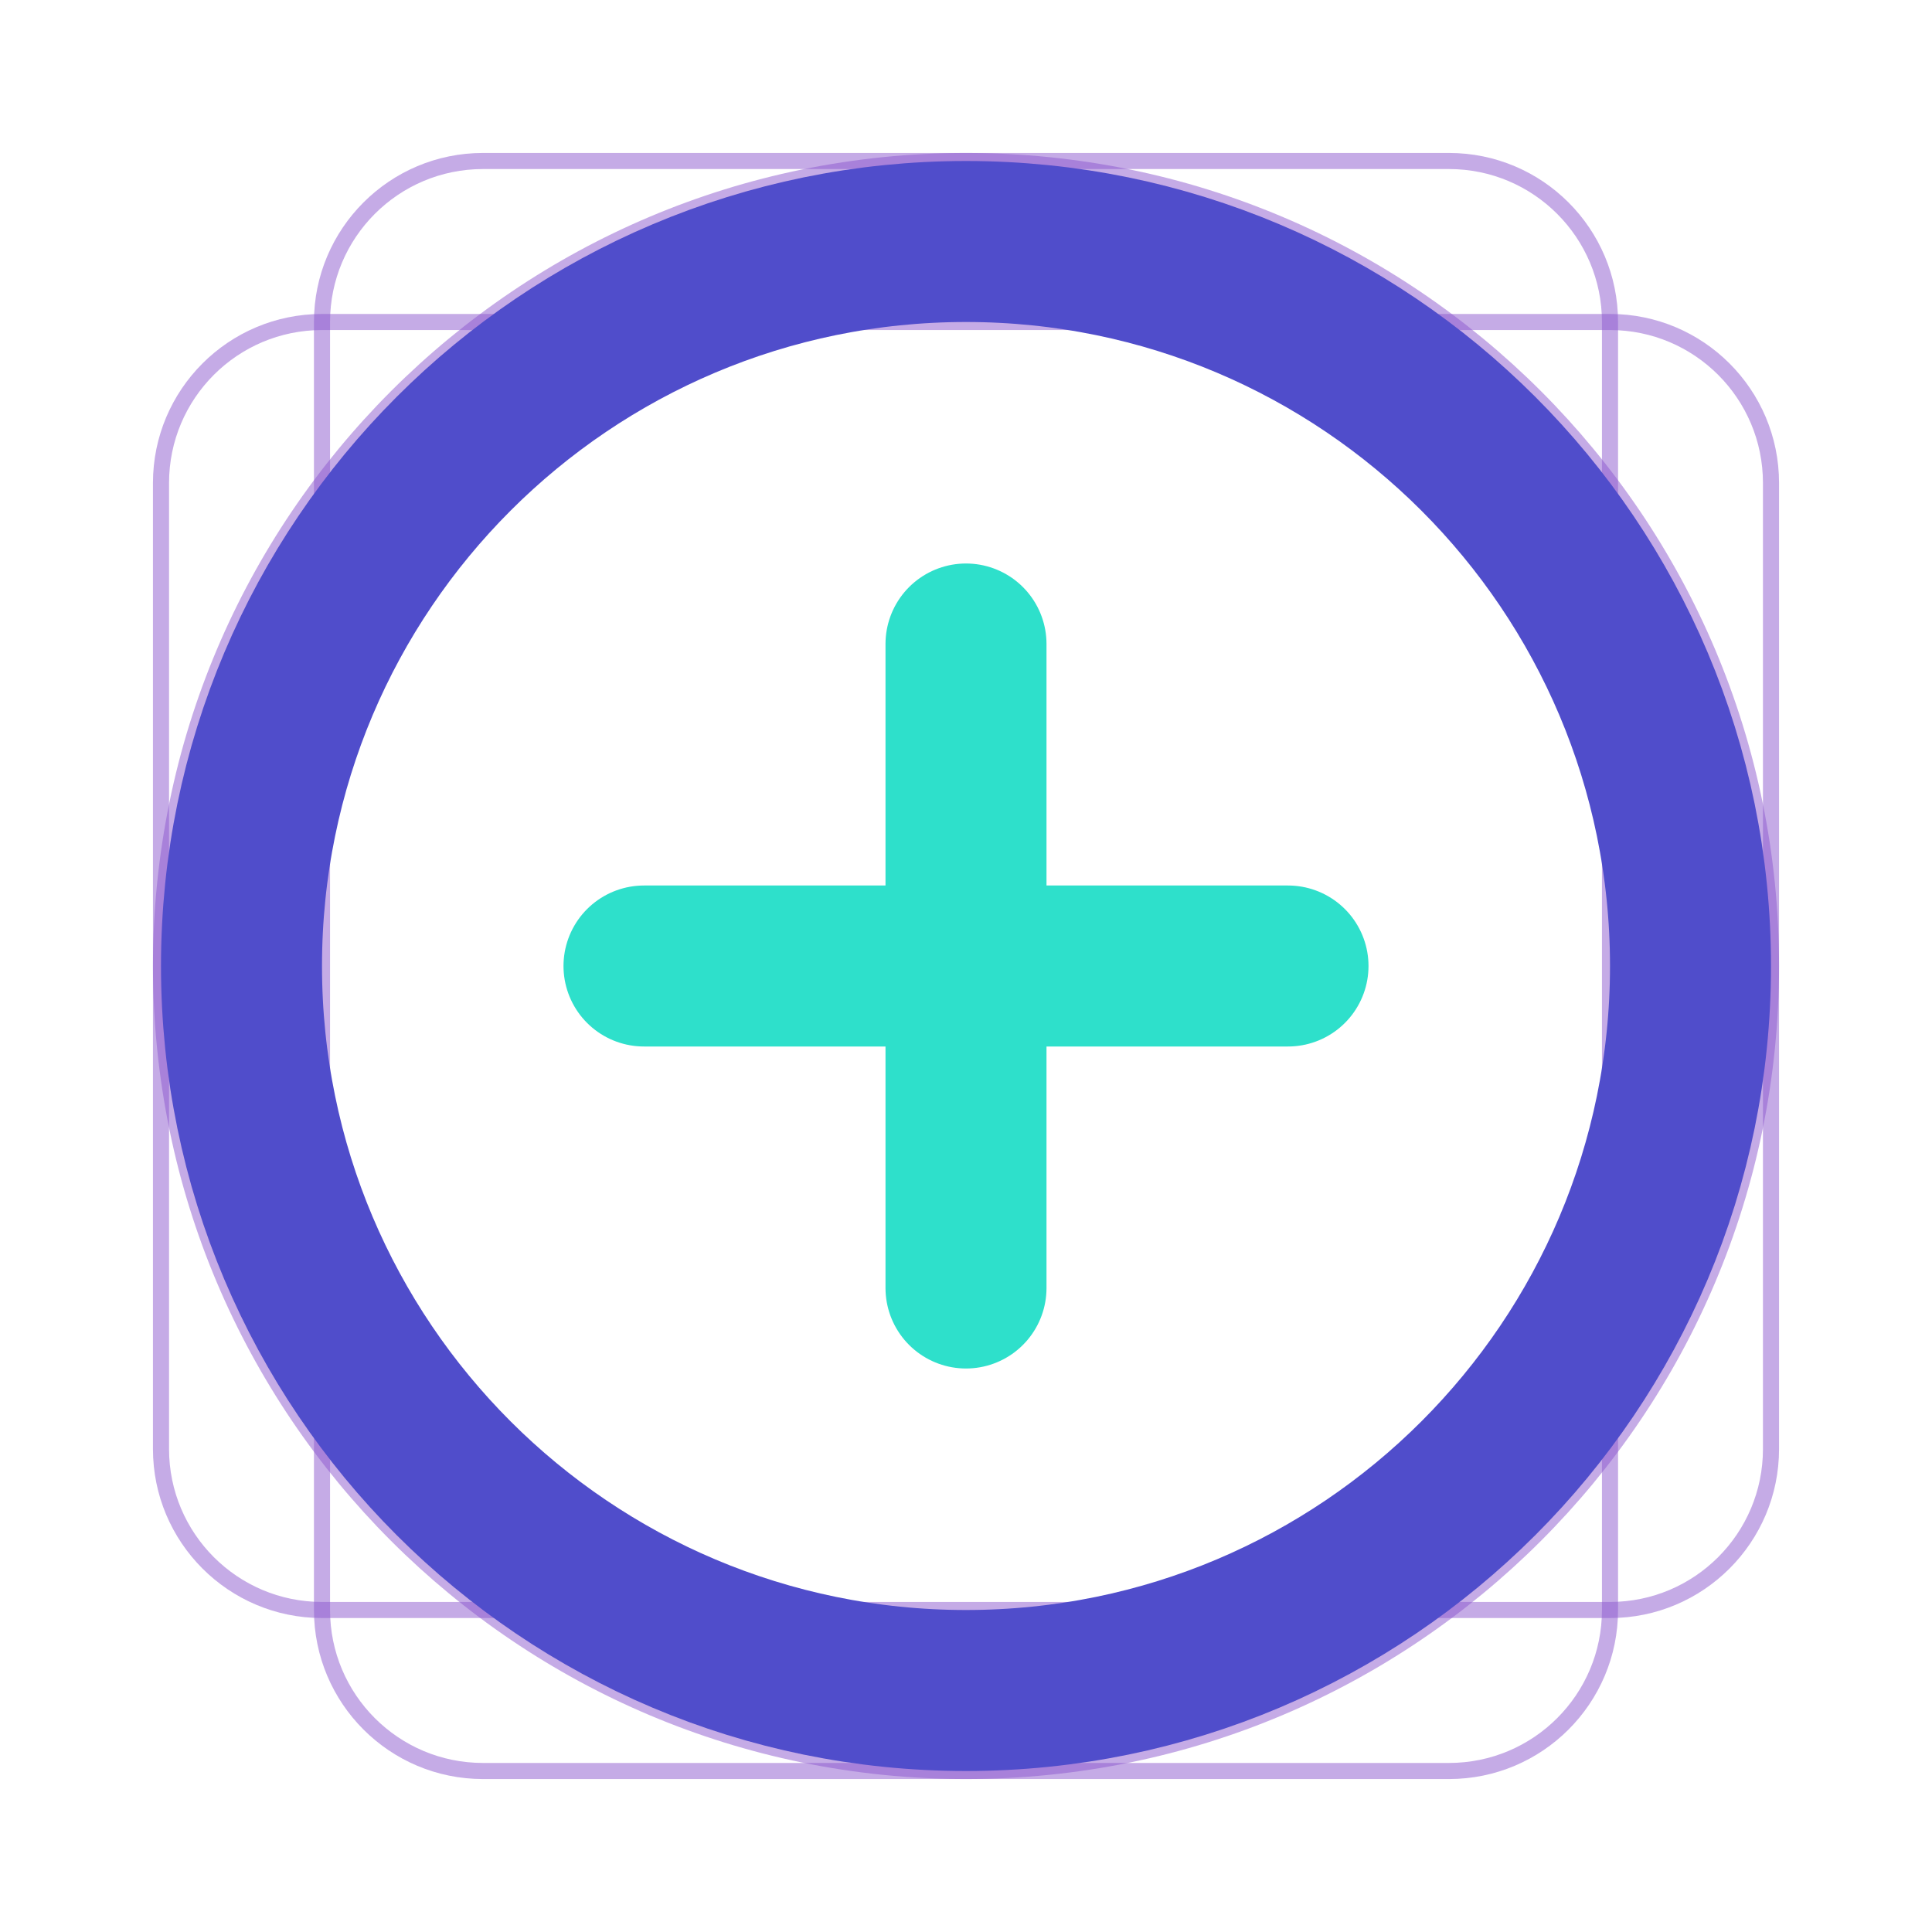
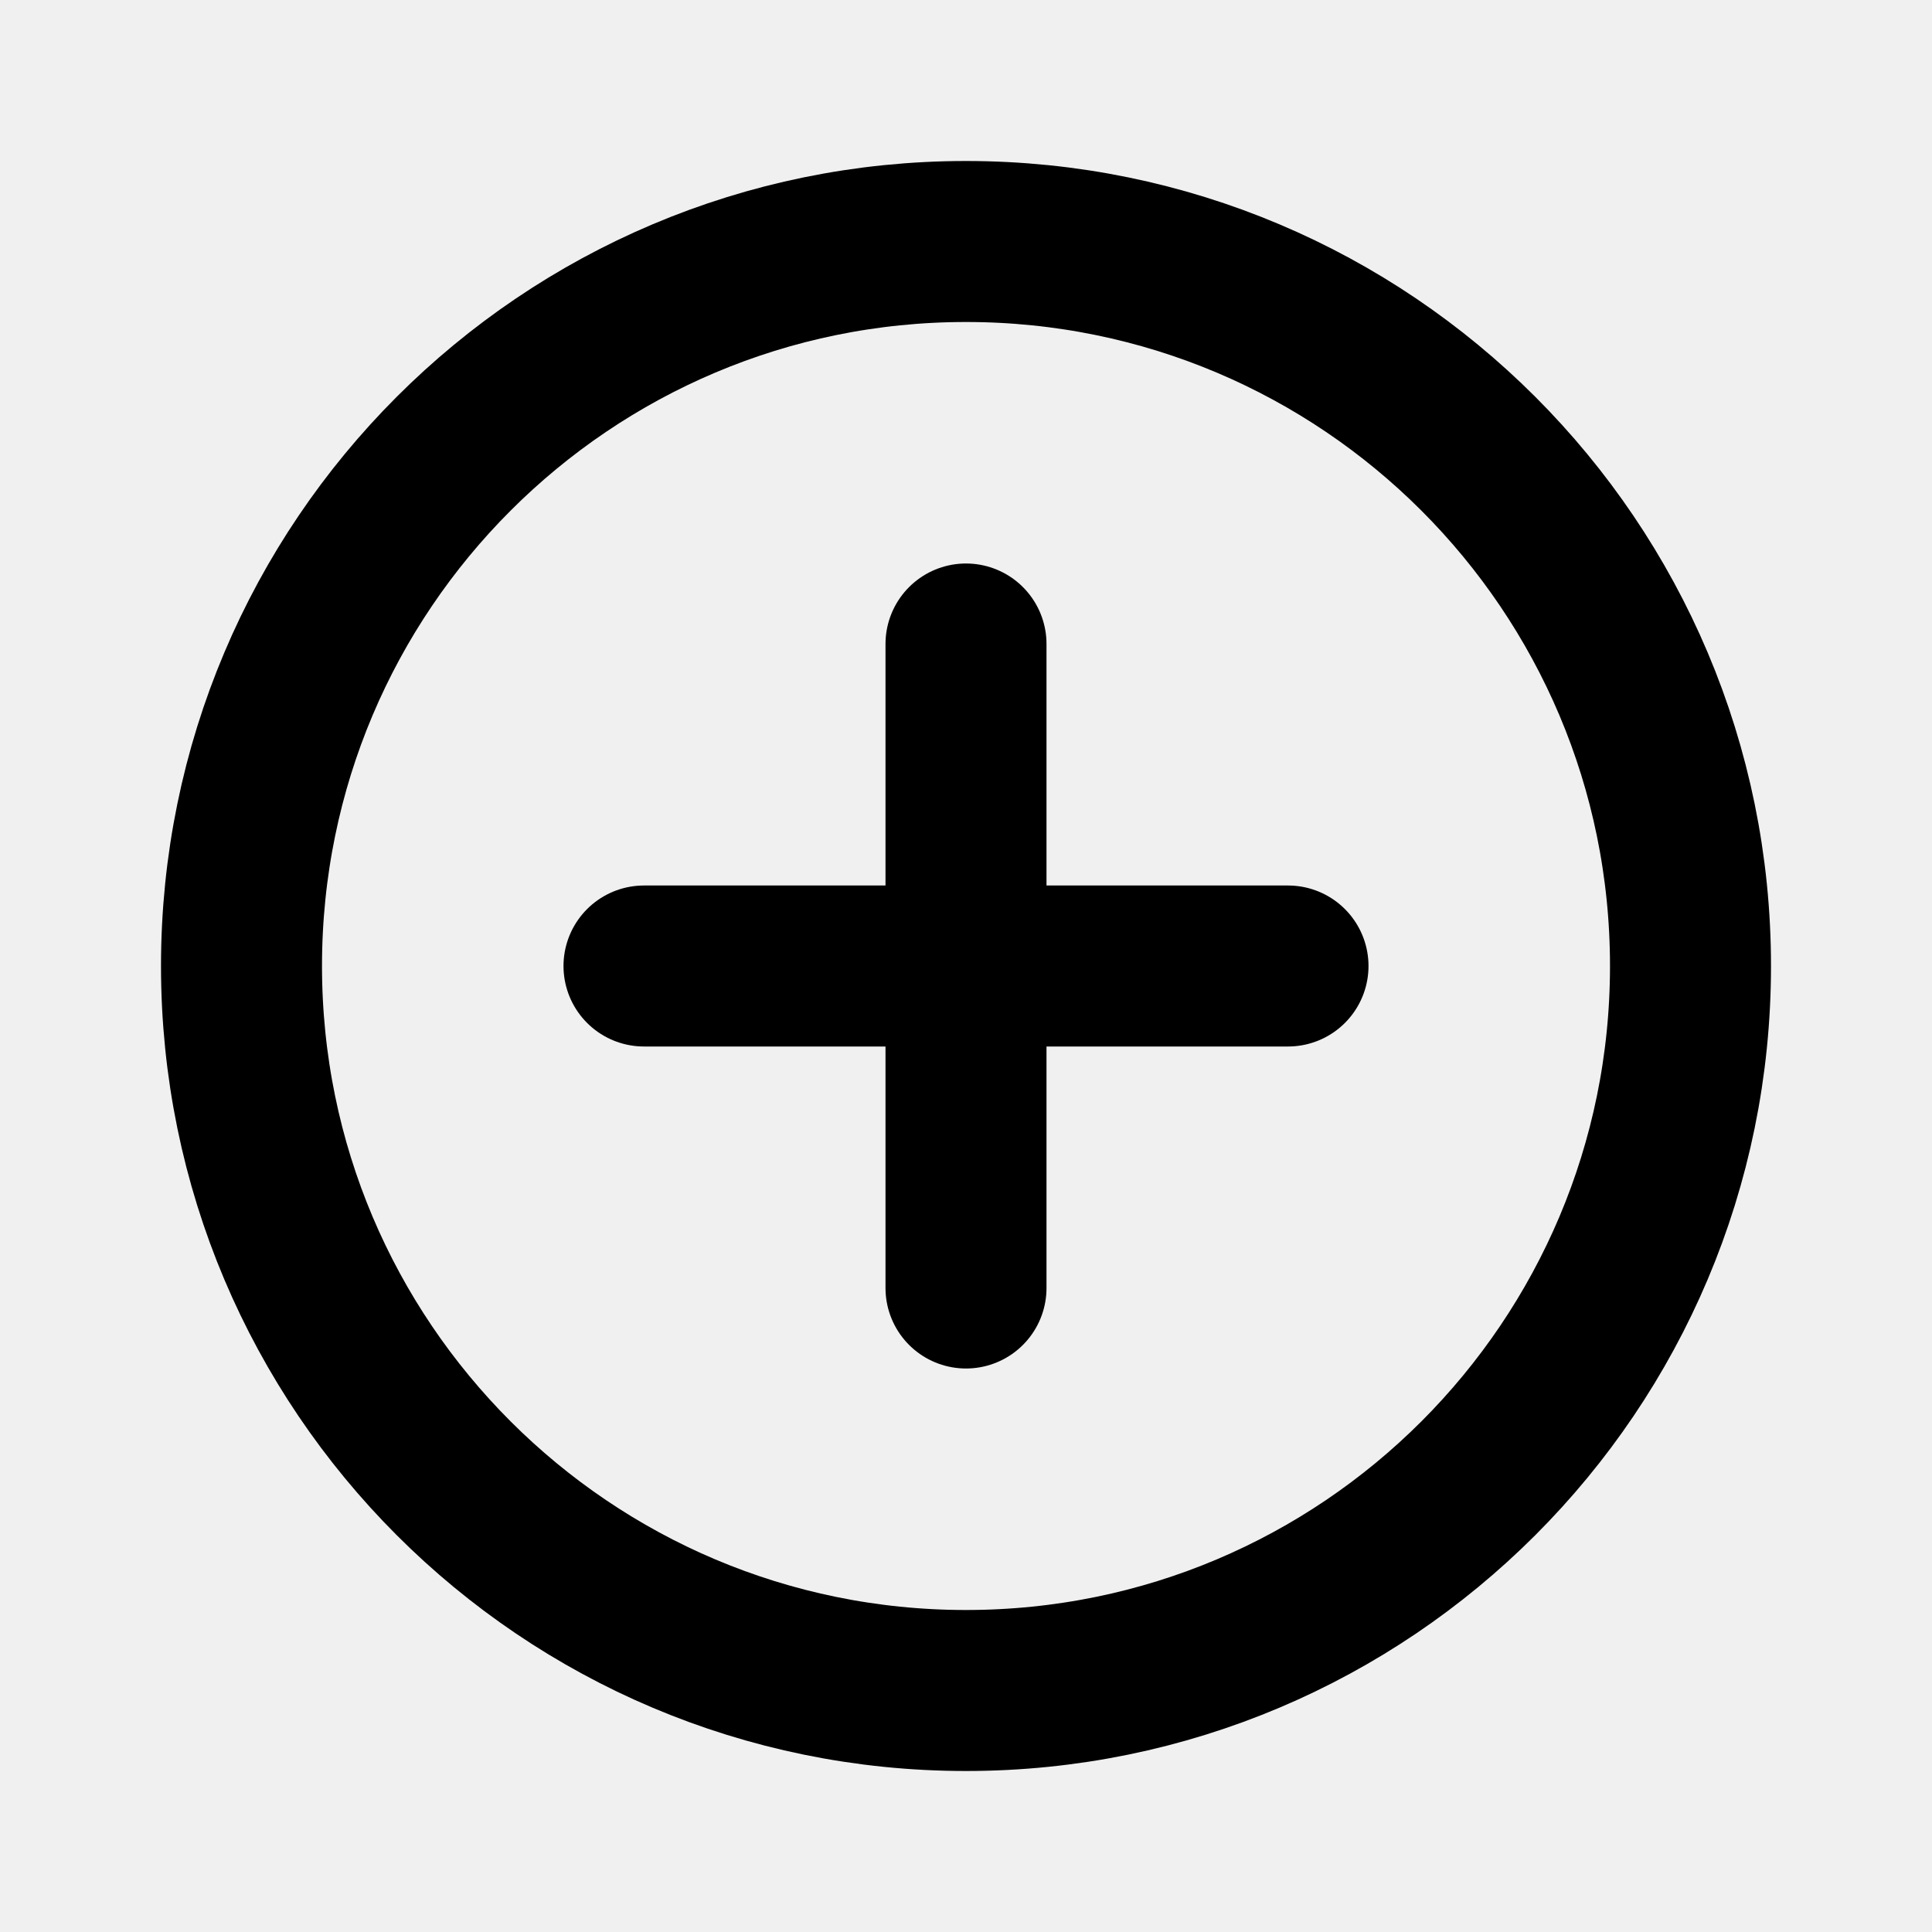
<svg xmlns="http://www.w3.org/2000/svg" width="24" height="24" viewBox="0 0 24 24" fill="none">
-   <g clip-path="url(#clip0_76_5843)">
-     <g filter="url(#filter0_d_76_5843)">
-       <rect width="24" height="24" fill="white" />
-       <circle opacity="0.5" cx="12" cy="12" r="10" stroke="#8C58CD" stroke-width="0.2" />
-       <rect opacity="0.5" x="4" y="2" width="16" height="20" rx="2" stroke="#8C58CD" stroke-width="0.2" />
-       <rect opacity="0.5" x="22" y="4" width="16" height="20" rx="2" transform="rotate(90 22 4)" stroke="#8C58CD" stroke-width="0.2" />
-     </g>
-     <path d="M12 8V16" stroke="#2EE0CB" stroke-width="2" stroke-miterlimit="10" stroke-linecap="round" stroke-linejoin="round" />
-     <path d="M16 12H8" stroke="#2EE0CB" stroke-width="2" stroke-miterlimit="10" stroke-linecap="round" stroke-linejoin="round" />
-     <path d="M12 21C16.971 21 21 16.971 21 12C21 7.029 16.971 3 12 3C7.029 3 3 7.029 3 12C3 16.971 7.029 21 12 21Z" stroke="#504DCB" stroke-width="2" stroke-miterlimit="10" stroke-linecap="round" stroke-linejoin="round" />
-   </g>
-   <defs>
-     <filter id="filter0_d_76_5843" x="-4" y="0" width="32" height="32" filterUnits="userSpaceOnUse" color-interpolation-filters="sRGB">
-       <feFlood flood-opacity="0" result="BackgroundImageFix" />
-       <feColorMatrix in="SourceAlpha" type="matrix" values="0 0 0 0 0 0 0 0 0 0 0 0 0 0 0 0 0 0 127 0" result="hardAlpha" />
-       <feOffset dy="4" />
-       <feGaussianBlur stdDeviation="2" />
-       <feComposite in2="hardAlpha" operator="out" />
-       <feColorMatrix type="matrix" values="0 0 0 0 0 0 0 0 0 0 0 0 0 0 0 0 0 0 0.25 0" />
-       <feBlend mode="normal" in2="BackgroundImageFix" result="effect1_dropShadow_76_5843" />
-       <feBlend mode="normal" in="SourceGraphic" in2="effect1_dropShadow_76_5843" result="shape" />
-     </filter>
-     <clipPath id="clip0_76_5843">
-       <rect width="24" height="24" fill="white" />
-     </clipPath>
-   </defs>
+   <path d="M12 8V16" stroke="black" stroke-width="2" stroke-miterlimit="10" stroke-linecap="round" stroke-linejoin="round" />
+   <path d="M16 12H8" stroke="black" stroke-width="2" stroke-miterlimit="10" stroke-linecap="round" stroke-linejoin="round" />
+   <path d="M12 21C16.971 21 21 16.971 21 12C21 7.029 16.971 3 12 3C7.029 3 3 7.029 3 12C3 16.971 7.029 21 12 21Z" stroke="black" stroke-width="2" stroke-miterlimit="10" stroke-linecap="round" stroke-linejoin="round" />
</svg>
